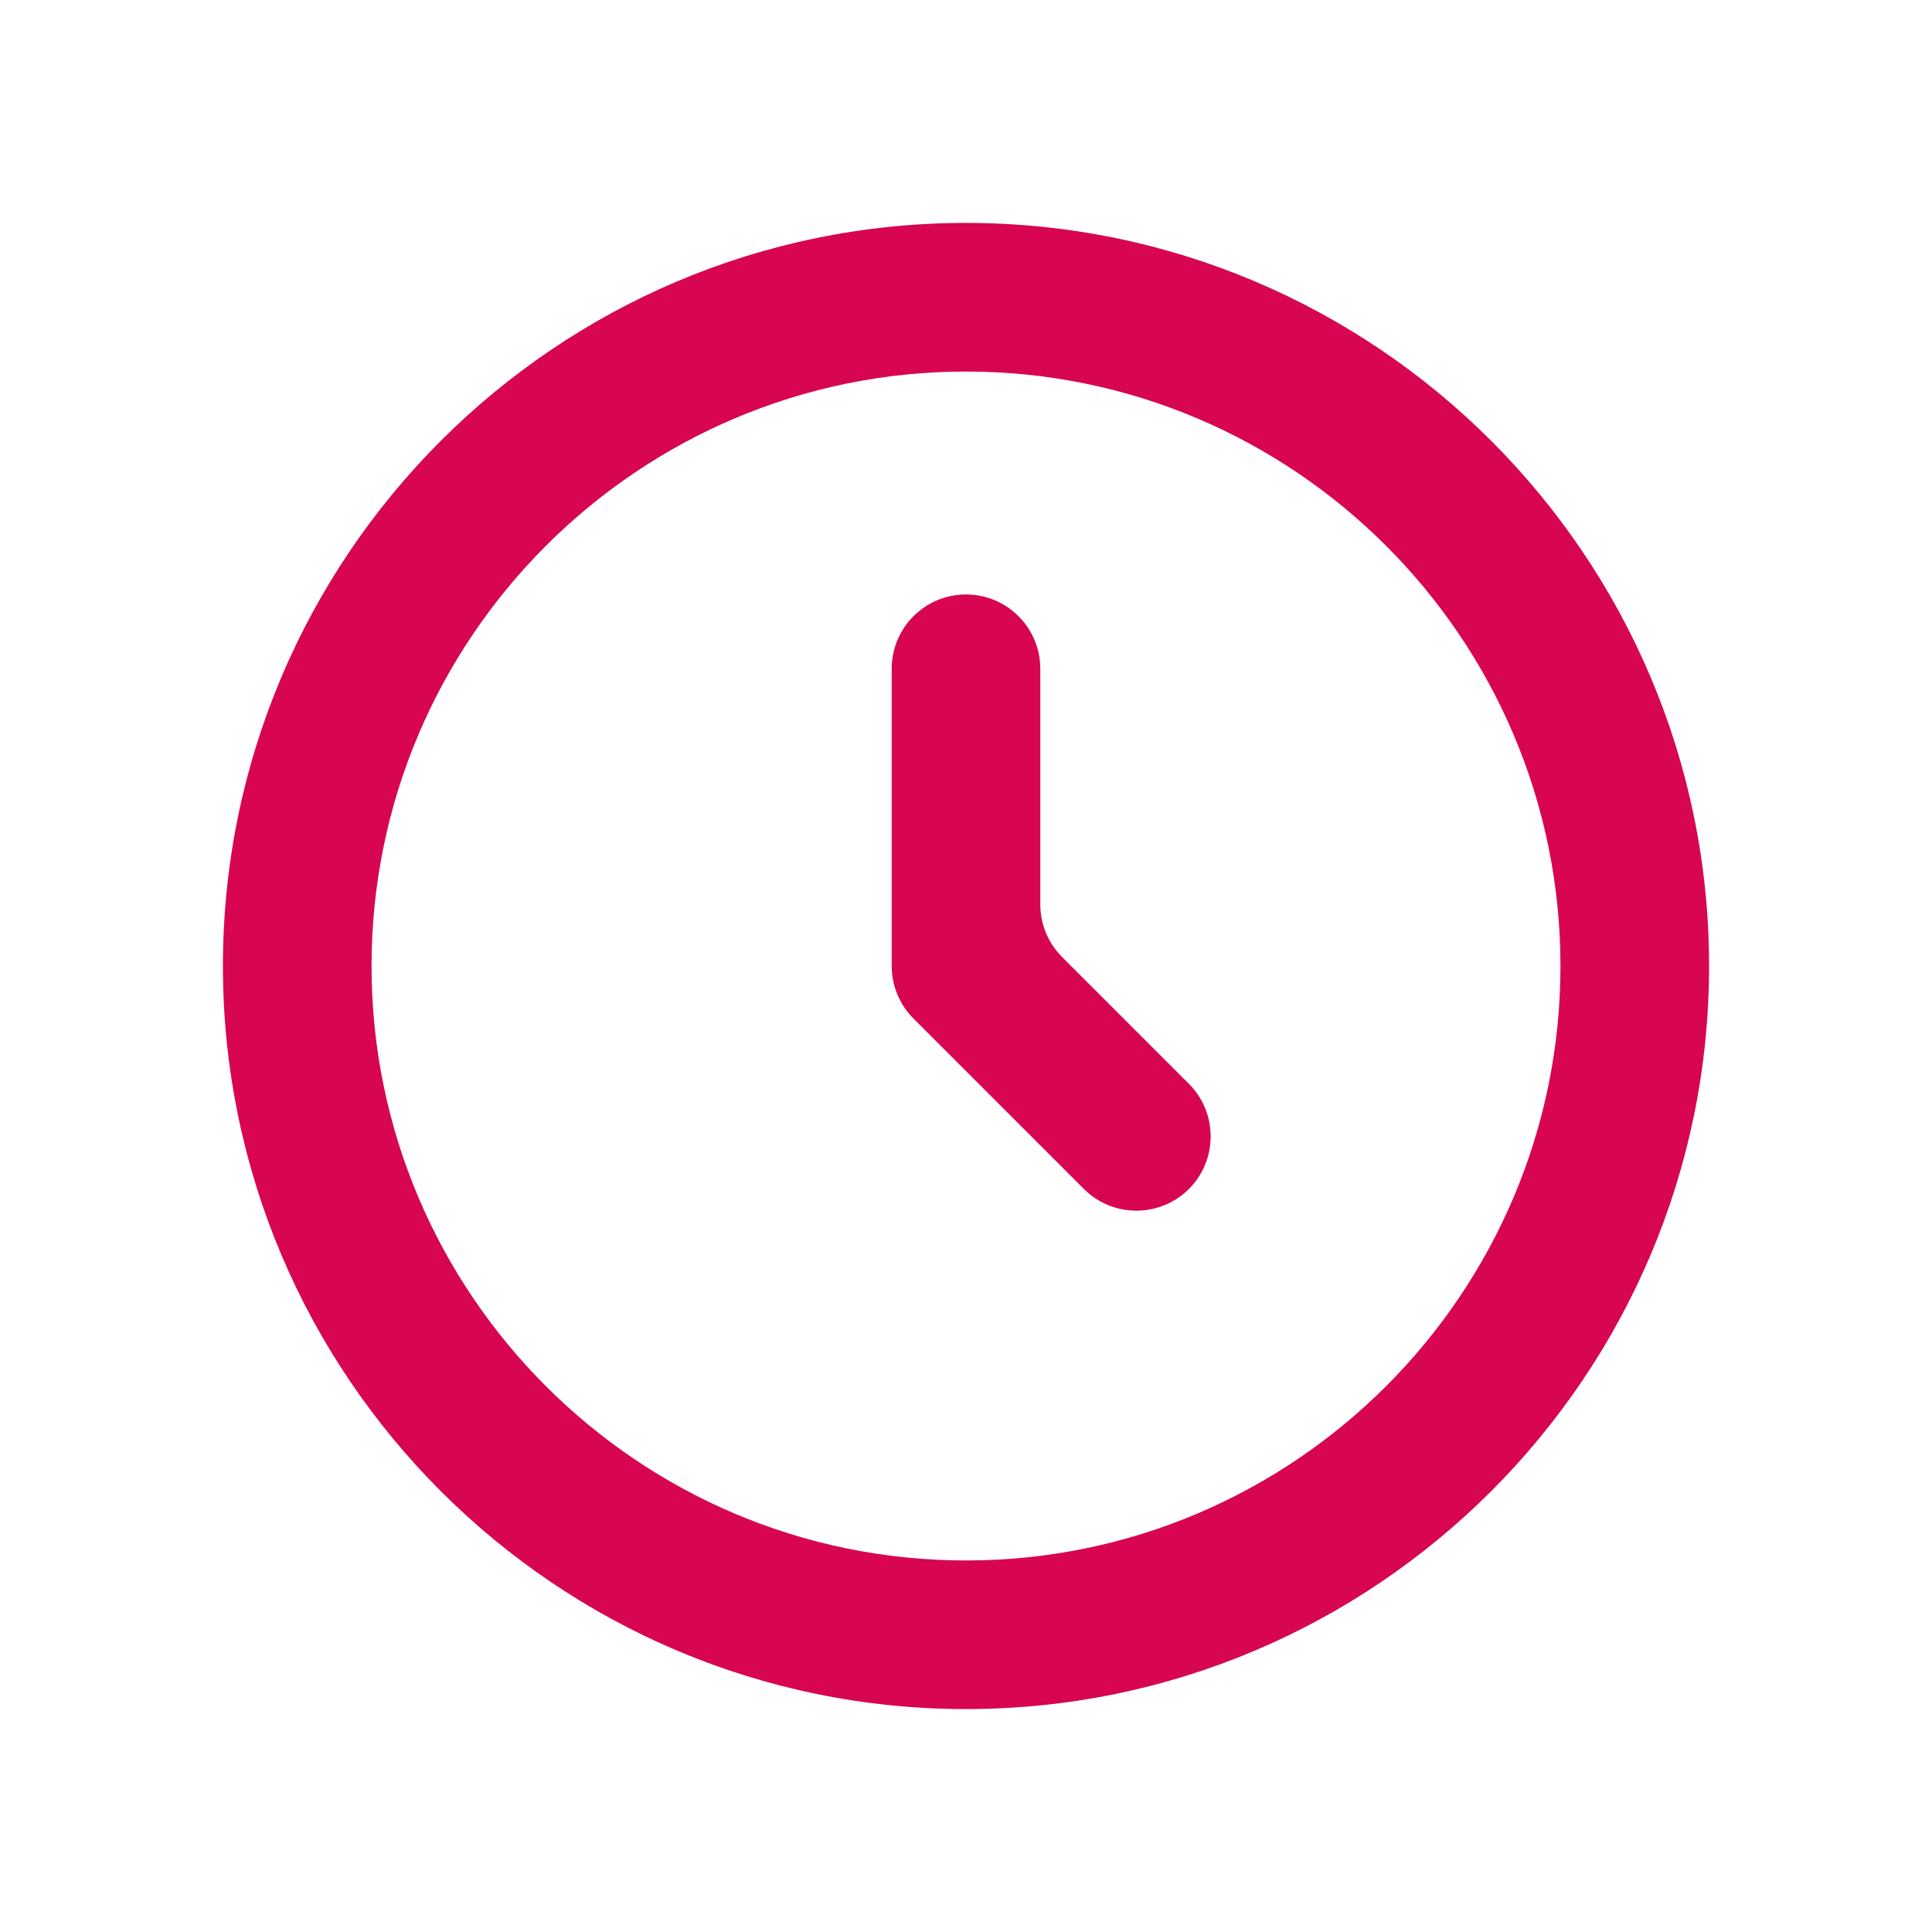
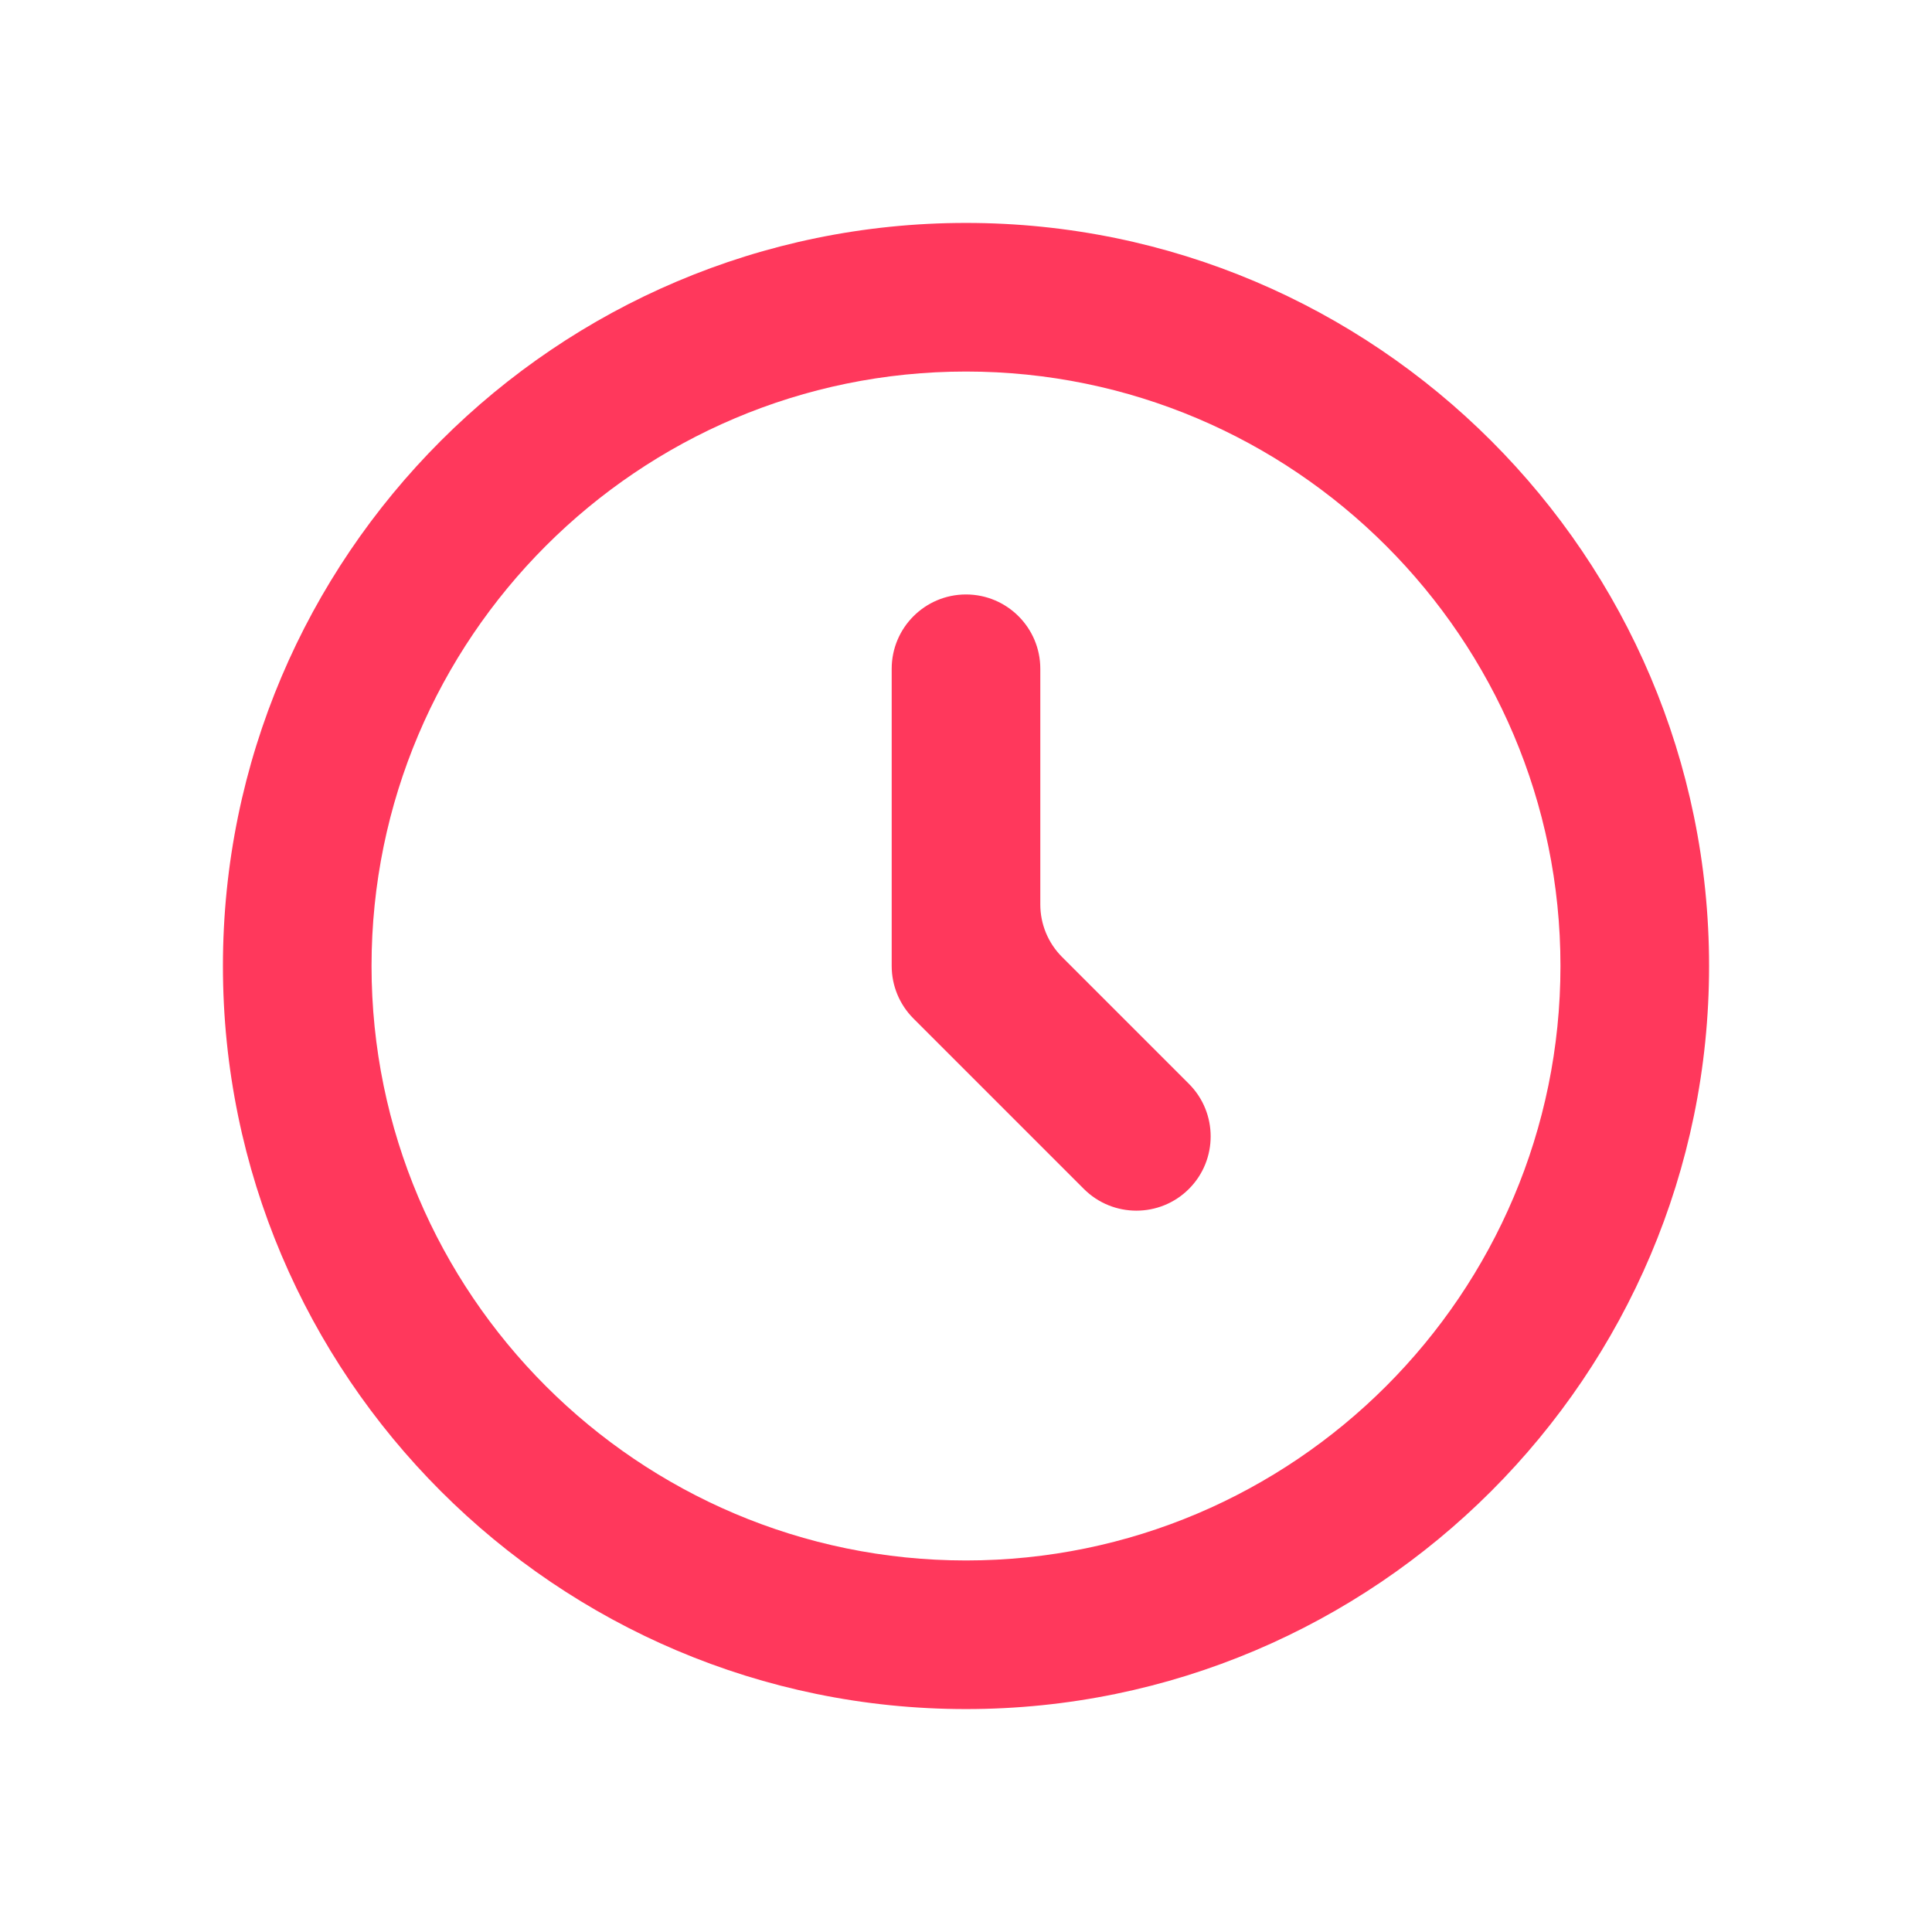
<svg xmlns="http://www.w3.org/2000/svg" preserveAspectRatio="none" overflow="visible" style="display: block;" width="26" height="26" viewBox="0 0 26 26" fill="none">
  <g id="Icon/time">
-     <path id="Vector" d="M13 3C7.486 3 3 7.486 3 13C3 18.514 7.486 23 13 23C18.514 23 23 18.514 23 13C23 7.486 18.514 3 13 3ZM13 21C8.589 21 5 17.411 5 13C5 8.589 8.589 5 13 5C17.411 5 21 8.589 21 13C21 17.411 17.411 21 13 21Z" fill="#D70552" />
-     <path id="Vector_2" d="M14 9C14 8.448 13.552 8 13 8C12.448 8 12 8.448 12 9V13C12 13.265 12.105 13.519 12.293 13.707L14.586 16C14.976 16.39 15.61 16.39 16 16C16.39 15.61 16.39 14.976 16 14.586L14.293 12.879C14.105 12.691 14 12.437 14 12.172V9Z" fill="#D70552" />
+     <path id="Vector" d="M13 3C7.486 3 3 7.486 3 13C3 18.514 7.486 23 13 23C18.514 23 23 18.514 23 13C23 7.486 18.514 3 13 3ZM13 21C8.589 21 5 17.411 5 13C5 8.589 8.589 5 13 5C17.411 5 21 8.589 21 13C21 17.411 17.411 21 13 21Z" fill="#FF385C" />
+     <path id="Vector_2" d="M14 9C14 8.448 13.552 8 13 8C12.448 8 12 8.448 12 9V13C12 13.265 12.105 13.519 12.293 13.707L14.586 16C14.976 16.39 15.61 16.39 16 16C16.39 15.61 16.39 14.976 16 14.586L14.293 12.879C14.105 12.691 14 12.437 14 12.172V9Z" fill="#FF385C" />
  </g>
</svg>
